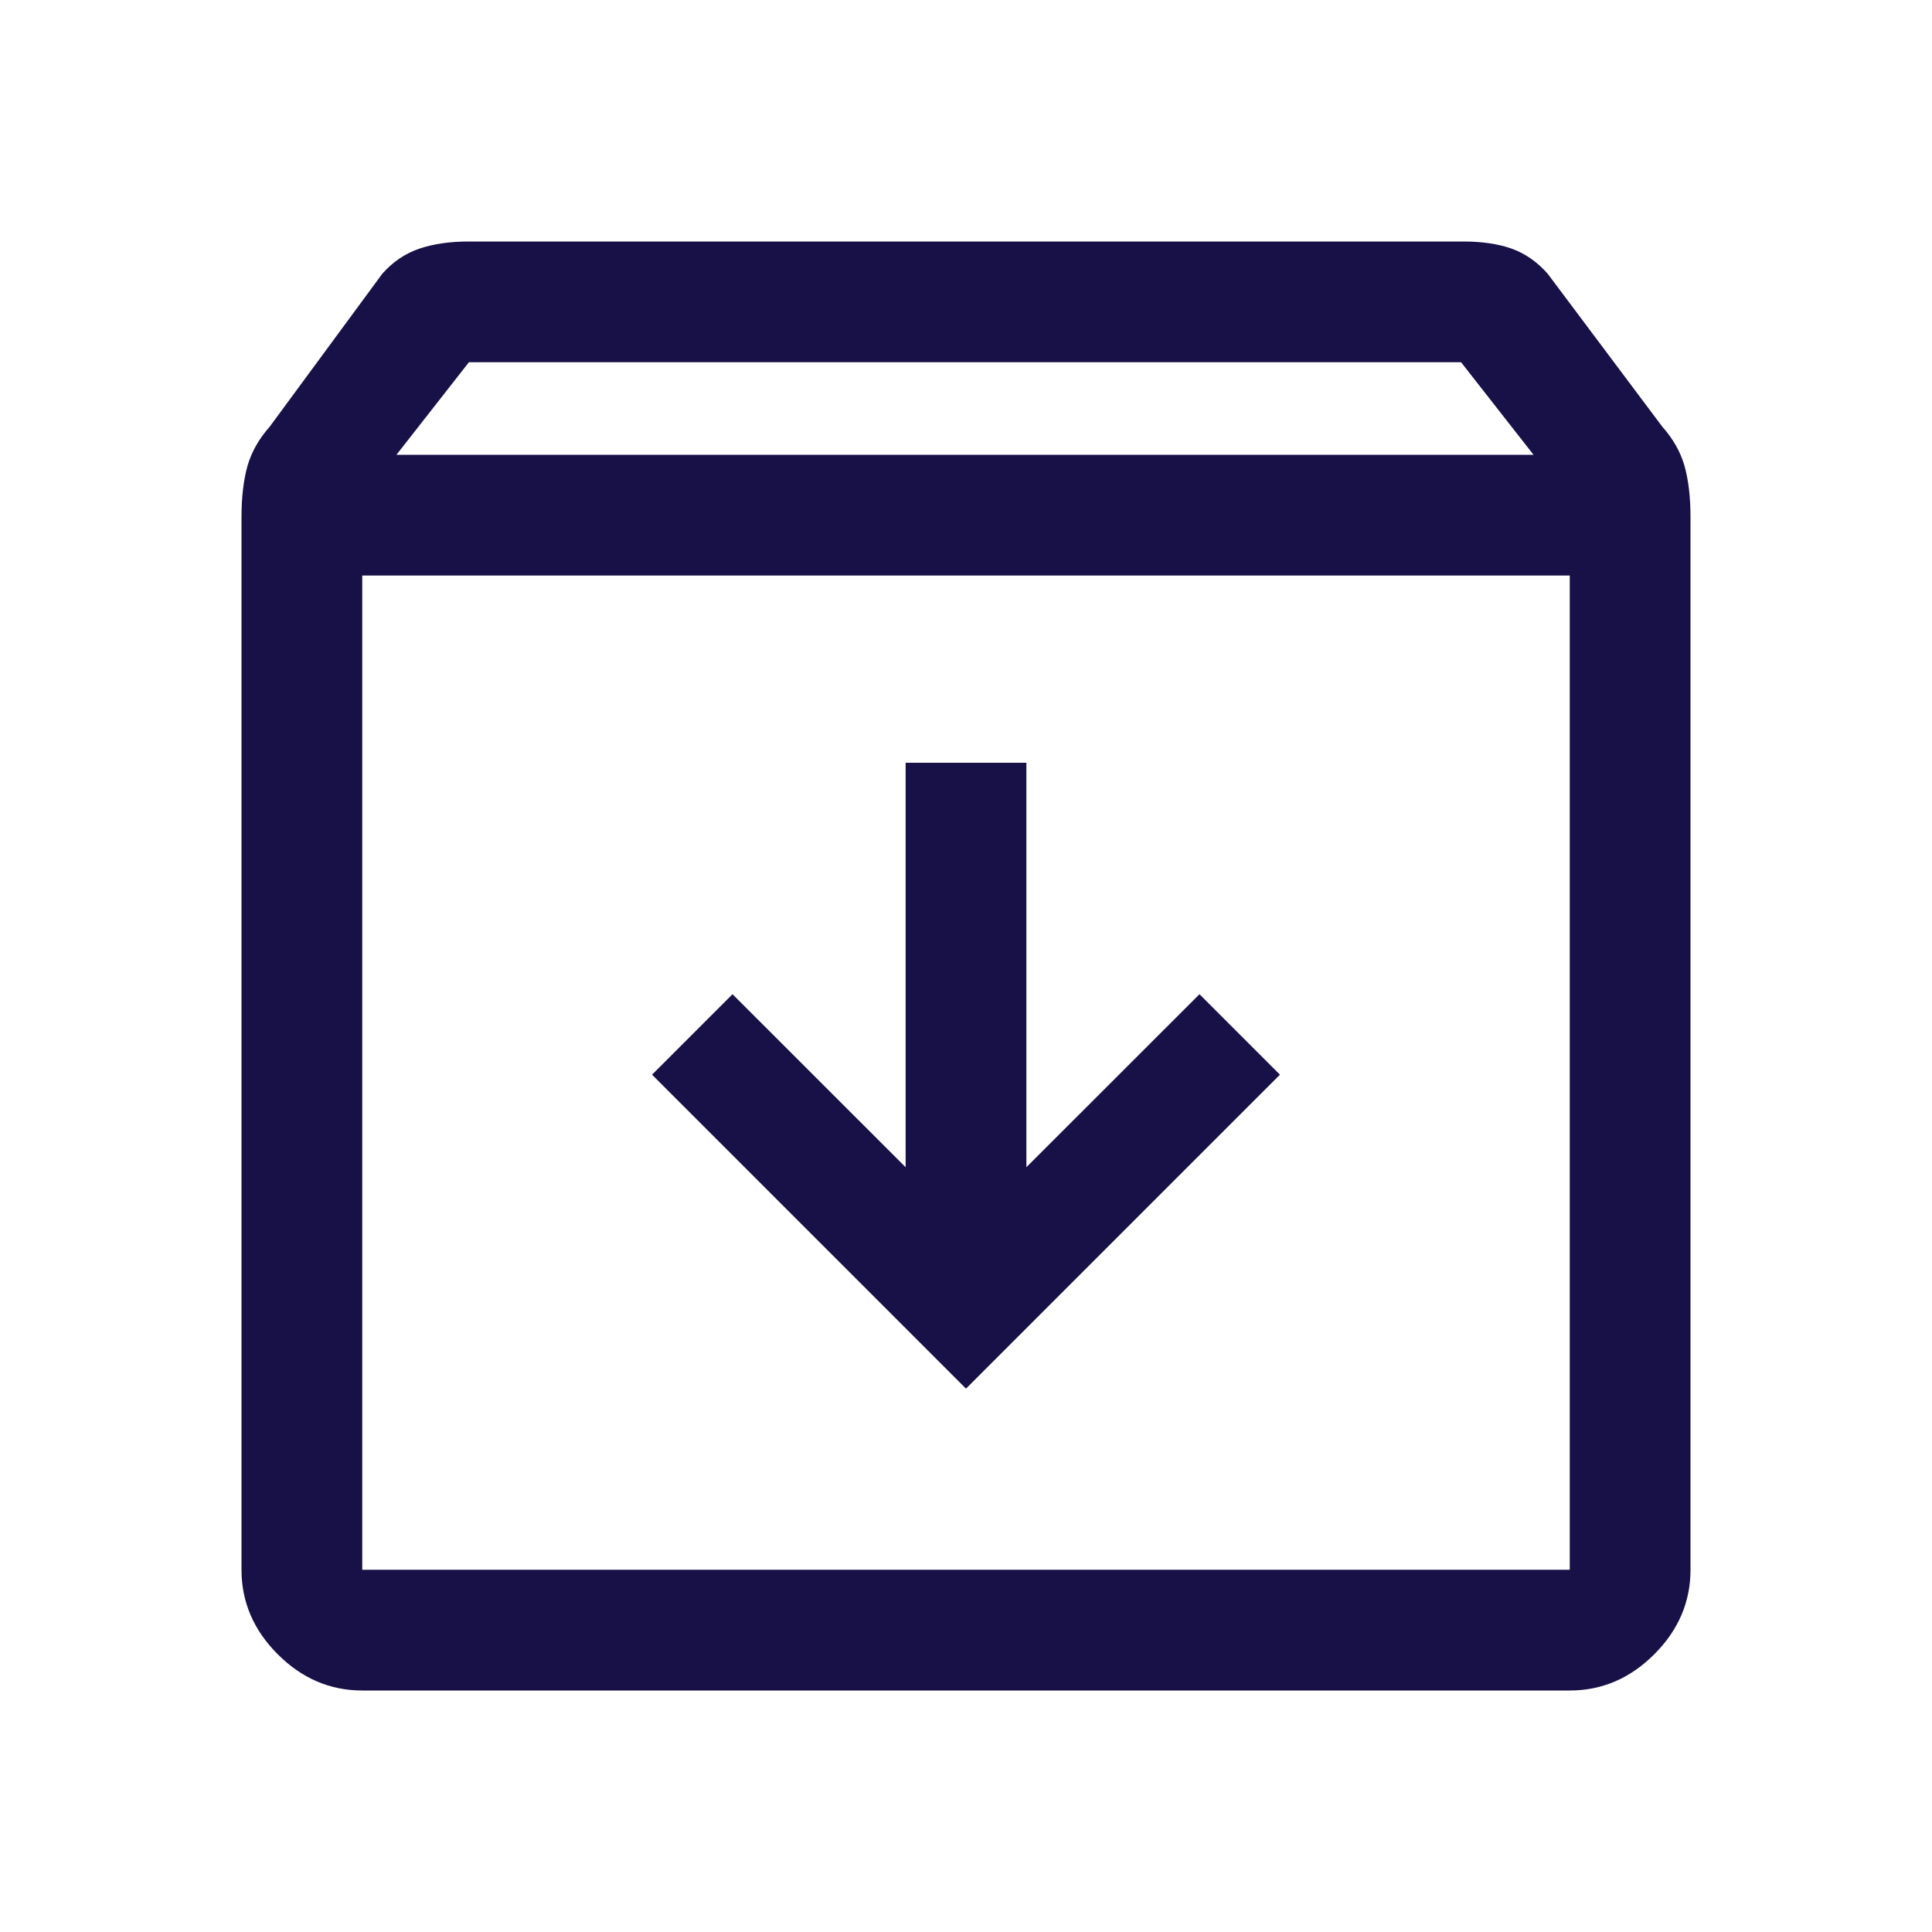
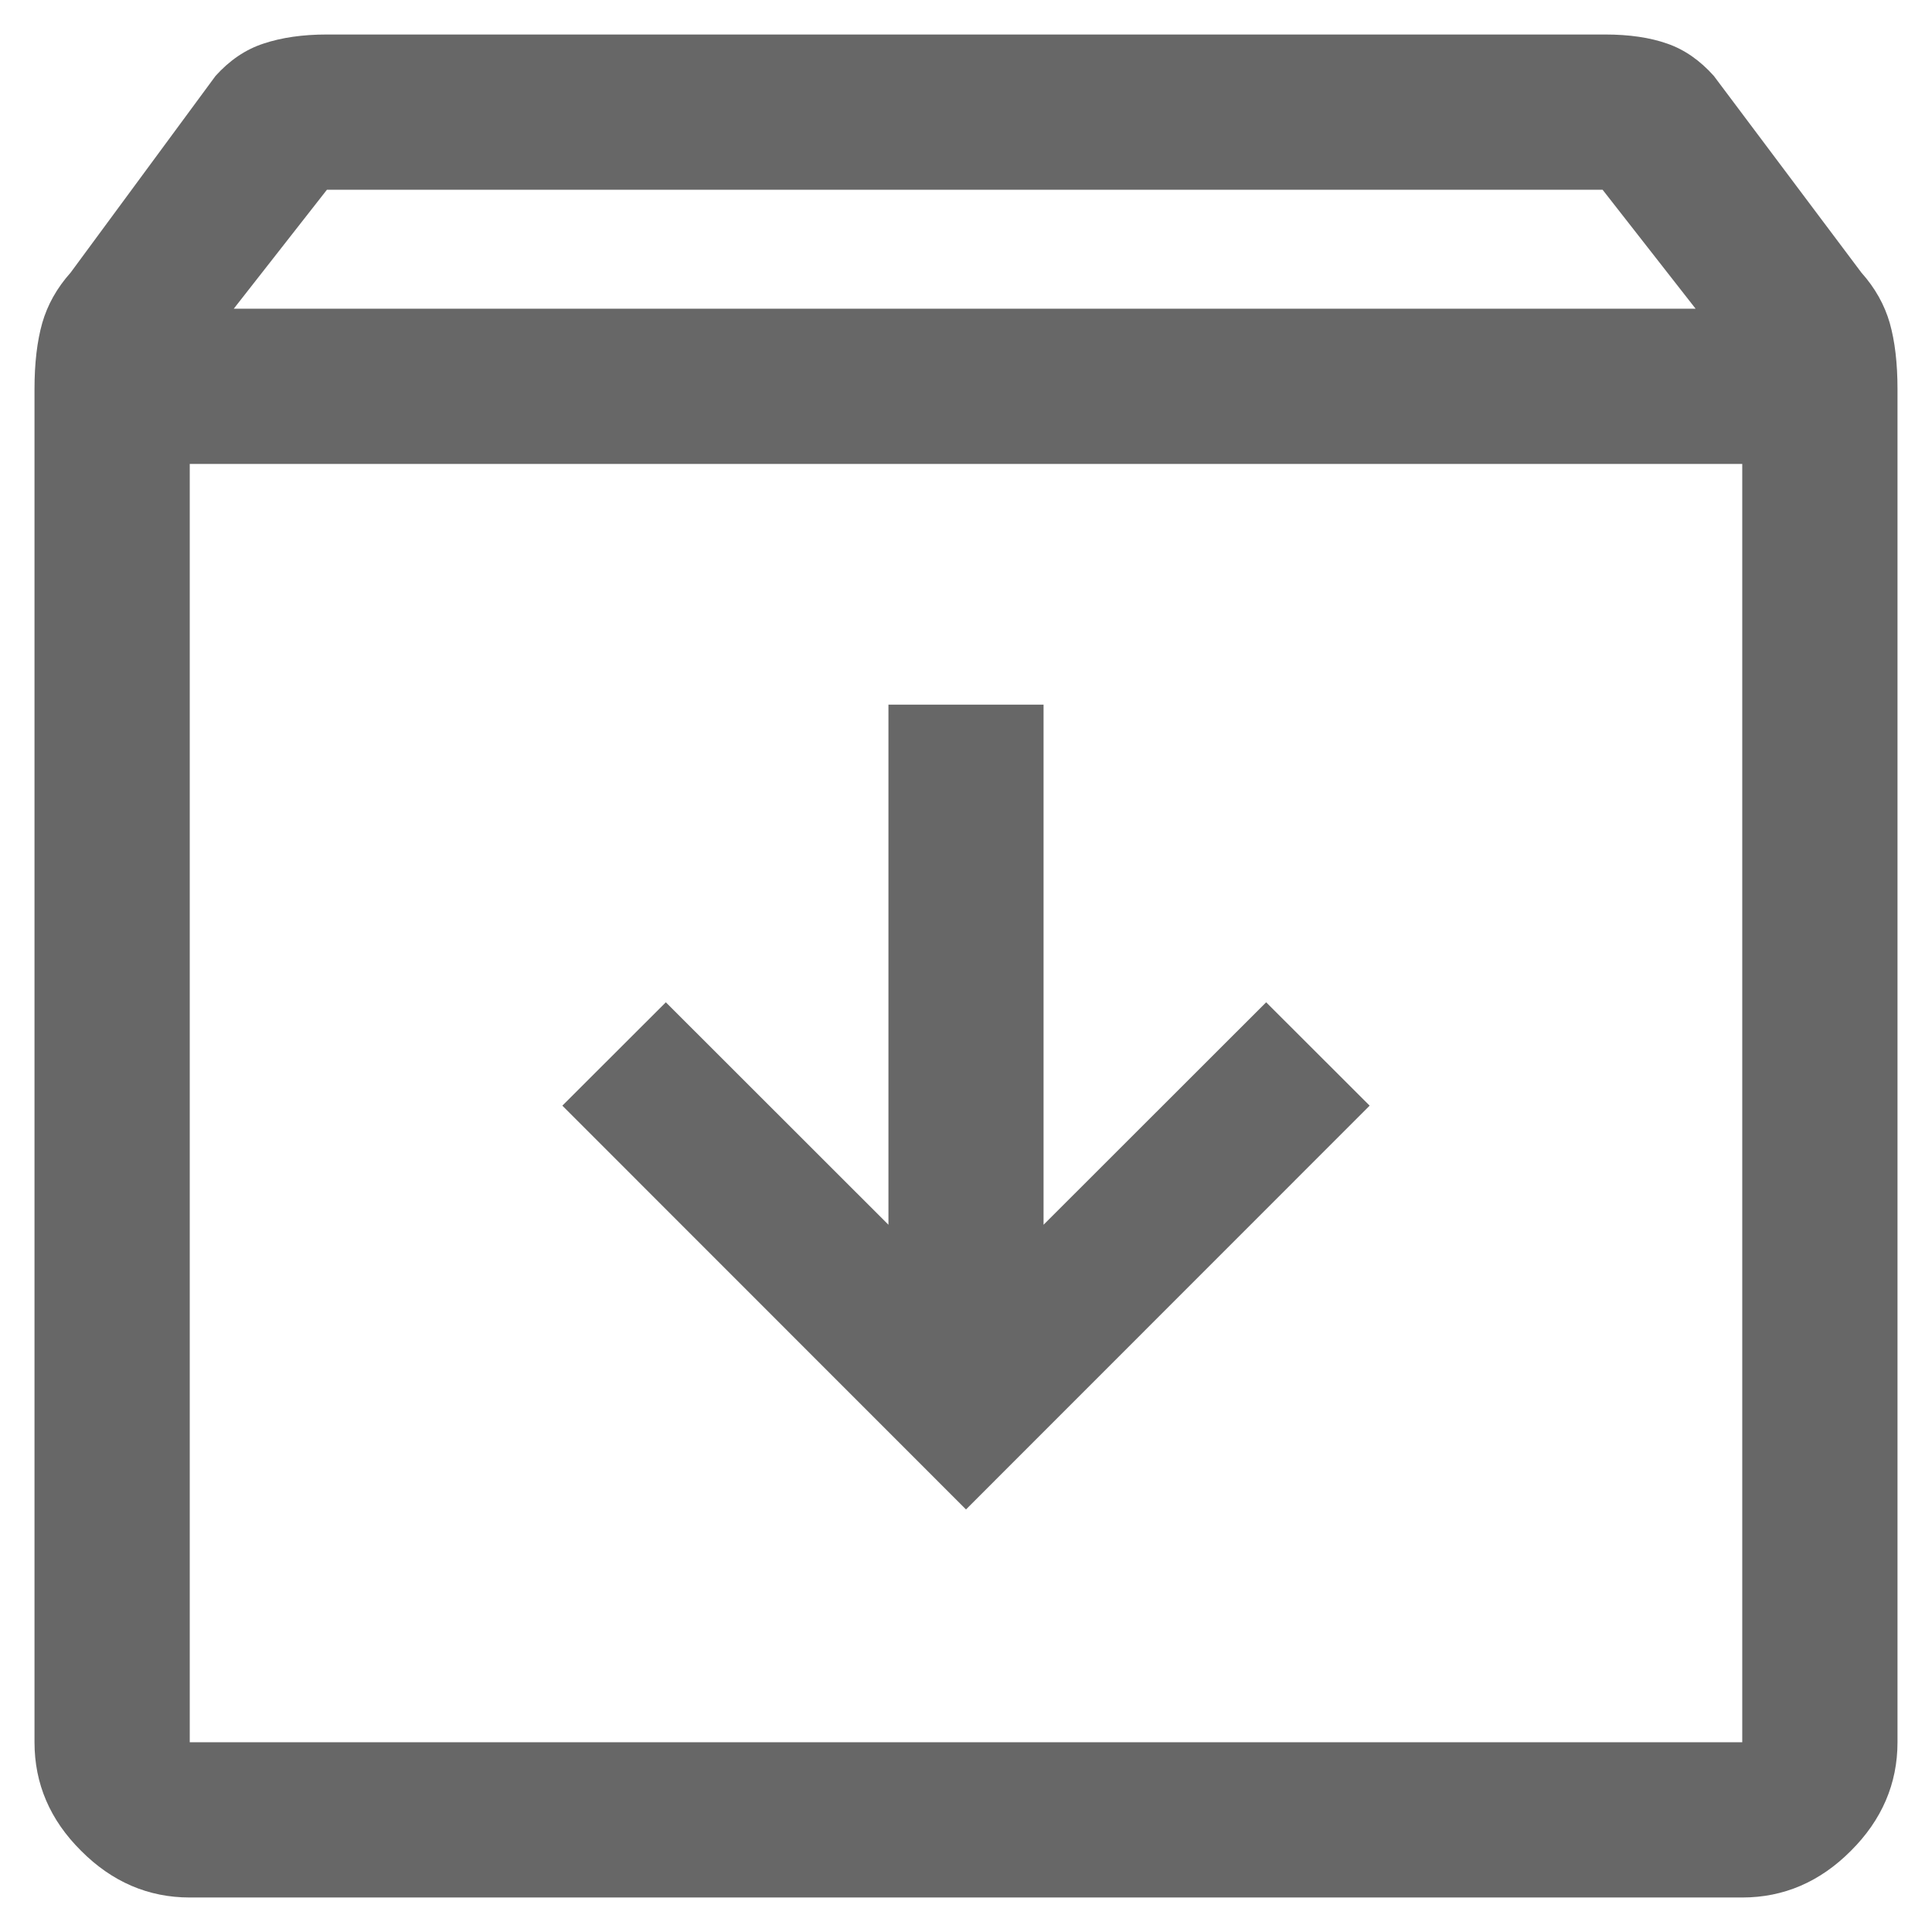
- <svg xmlns="http://www.w3.org/2000/svg" width="20" height="20" viewBox="0 0 20 20" fill="none">
-   <path d="M3.75 17.5C3.417 17.5 3.125 17.375 2.875 17.125C2.625 16.875 2.5 16.583 2.5 16.25V5.354C2.5 5.146 2.521 4.969 2.562 4.823C2.604 4.677 2.681 4.542 2.792 4.417L3.958 2.833C4.069 2.708 4.198 2.622 4.344 2.573C4.49 2.524 4.66 2.5 4.854 2.5H15.146C15.34 2.5 15.507 2.524 15.646 2.573C15.785 2.622 15.91 2.708 16.021 2.833L17.208 4.417C17.319 4.542 17.396 4.677 17.438 4.823C17.479 4.969 17.5 5.146 17.5 5.354V16.25C17.5 16.583 17.375 16.875 17.125 17.125C16.875 17.375 16.583 17.5 16.25 17.5H3.75ZM4.104 4.708H15.875L15.125 3.75H4.854L4.104 4.708ZM3.75 5.958V16.25H16.25V5.958H3.75ZM10 14.375L13.25 11.125L12.417 10.292L10.625 12.083V7.896H9.375V12.083L7.583 10.292L6.75 11.125L10 14.375Z" fill="#181147" />
+ <svg xmlns="http://www.w3.org/2000/svg" width="14" height="14" viewBox="0 0 14 14" fill="none">
+   <path d="M1.375 13.75C1.075 13.75 0.812 13.637 0.588 13.412C0.362 13.188 0.25 12.925 0.25 12.625V2.819C0.25 2.631 0.269 2.472 0.306 2.341C0.344 2.209 0.412 2.087 0.512 1.975L1.562 0.55C1.663 0.438 1.778 0.359 1.909 0.316C2.041 0.272 2.194 0.25 2.369 0.25H11.631C11.806 0.25 11.956 0.272 12.081 0.316C12.206 0.359 12.319 0.438 12.419 0.55L13.488 1.975C13.588 2.087 13.656 2.209 13.694 2.341C13.731 2.472 13.75 2.631 13.75 2.819V12.625C13.75 12.925 13.637 13.188 13.412 13.412C13.188 13.637 12.925 13.75 12.625 13.75H1.375ZM1.694 2.237H12.287L11.613 1.375H2.369L1.694 2.237ZM1.375 3.362V12.625H12.625V3.362H1.375ZM7 10.938L9.925 8.012L9.175 7.263L7.562 8.875V5.106H6.438V8.875L4.825 7.263L4.075 8.012L7 10.938Z" fill="#676767" />
</svg>
